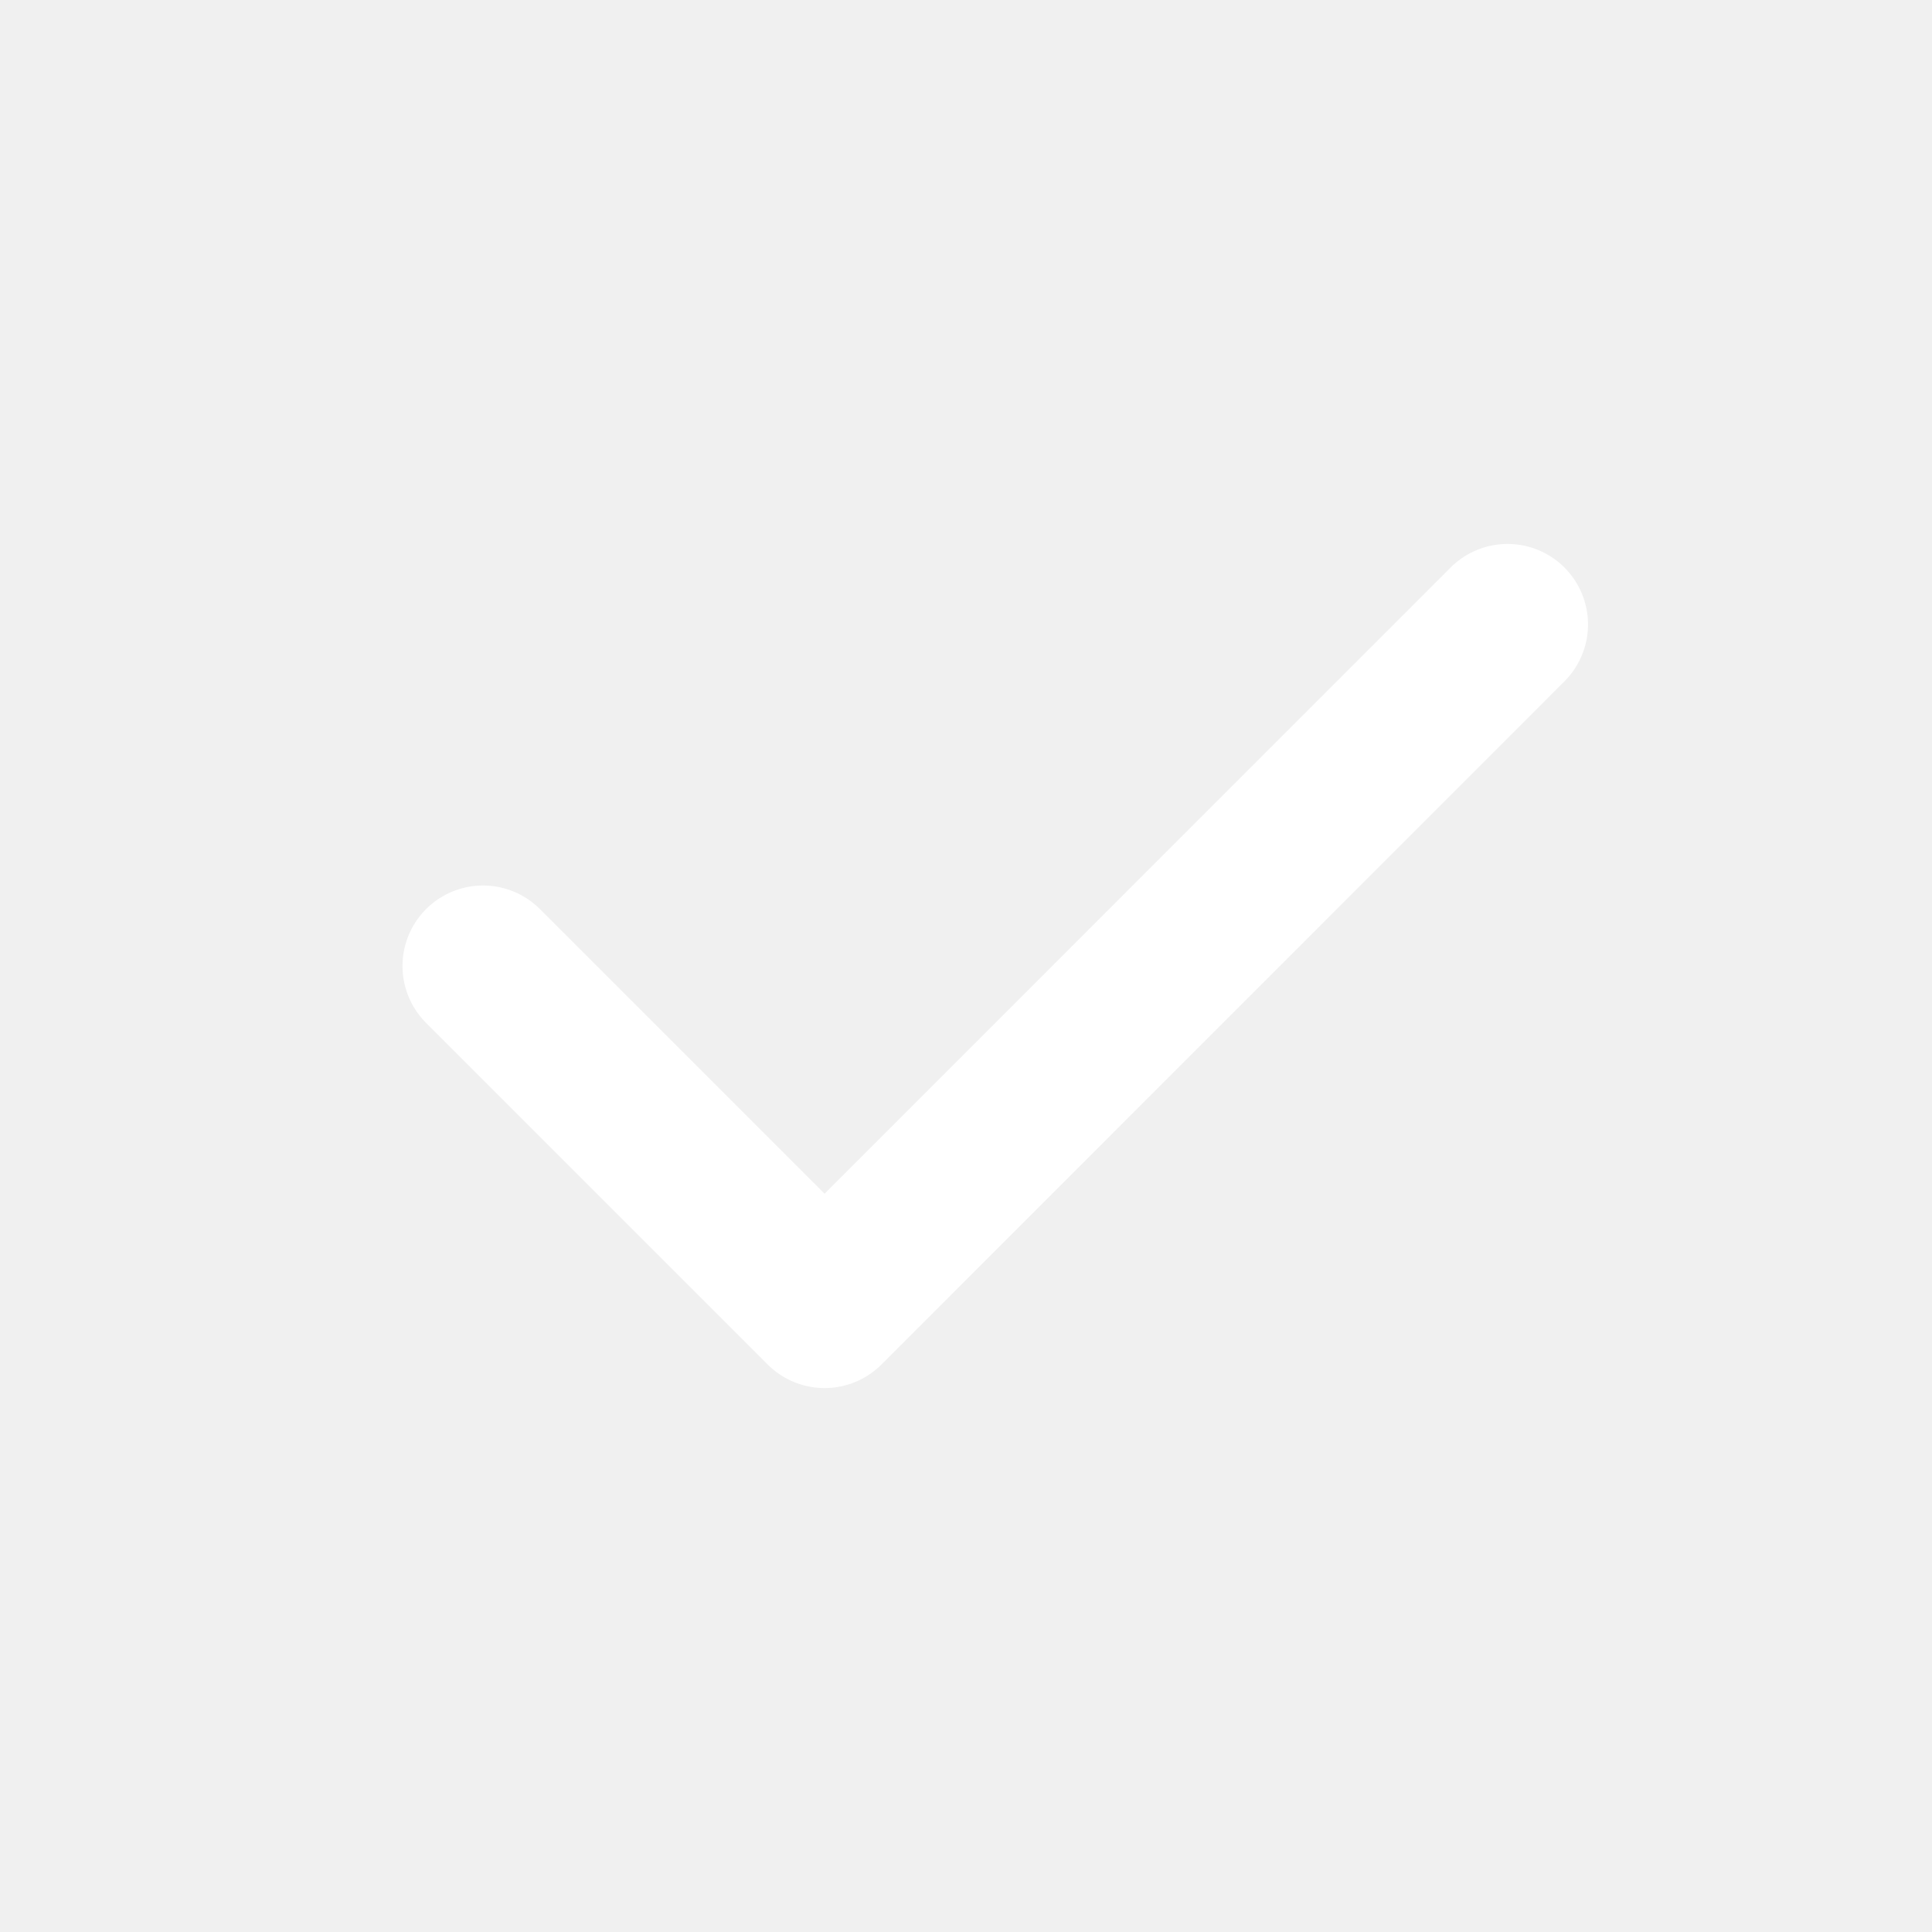
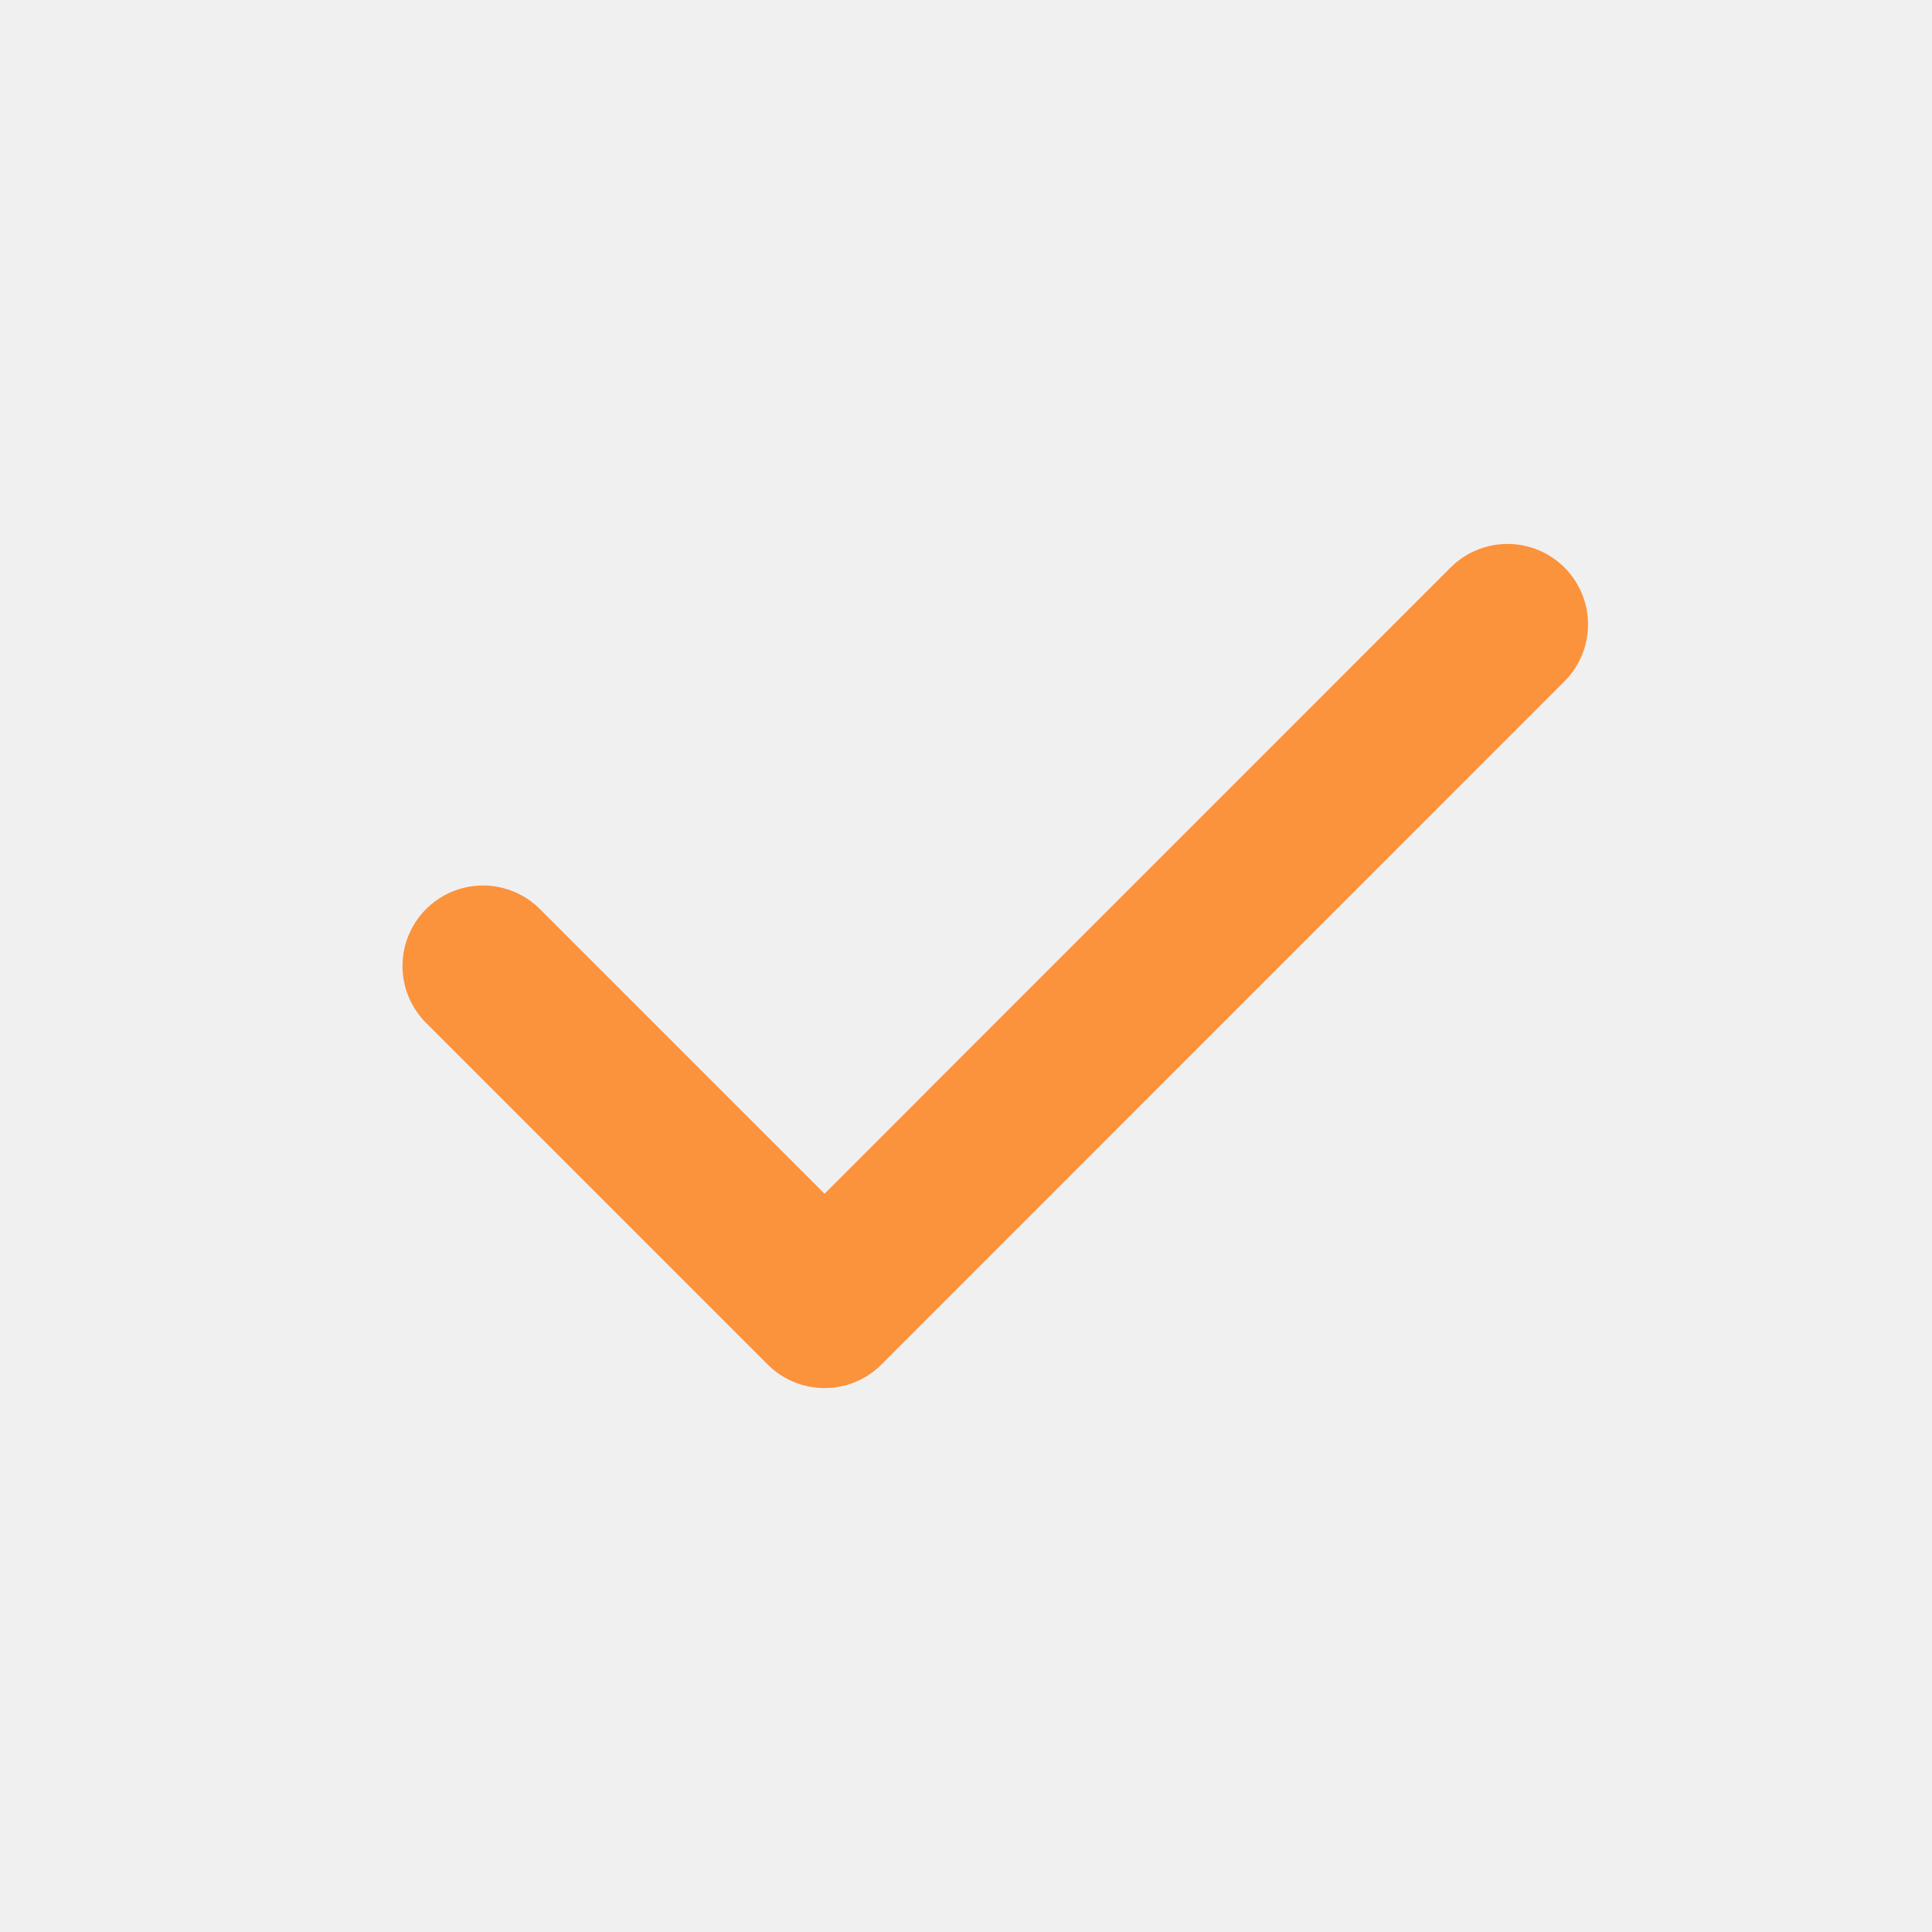
- <svg xmlns="http://www.w3.org/2000/svg" viewBox="0 0 24 24" fill="none" stroke="#ffffff">
+ <svg xmlns="http://www.w3.org/2000/svg" viewBox="0 0 24 24" fill="none" stroke="currentColor">
  <g id="SVGRepo_bgCarrier" stroke-width="0" />
  <g id="SVGRepo_tracerCarrier" stroke-linecap="round" stroke-linejoin="round" />
  <g id="SVGRepo_iconCarrier">
    <g id="Interface / Check">
-       <path id="Vector" d="M6 12L10.243 16.243L18.727 7.757" stroke="#fff" stroke-width="2" stroke-linecap="round" stroke-linejoin="round" />
+       <path id="Vector" d="M6 12L10.243 16.243L18.727 7.757" stroke="#fb923c" stroke-width="2" stroke-linecap="round" stroke-linejoin="round" />
    </g>
  </g>
</svg>
